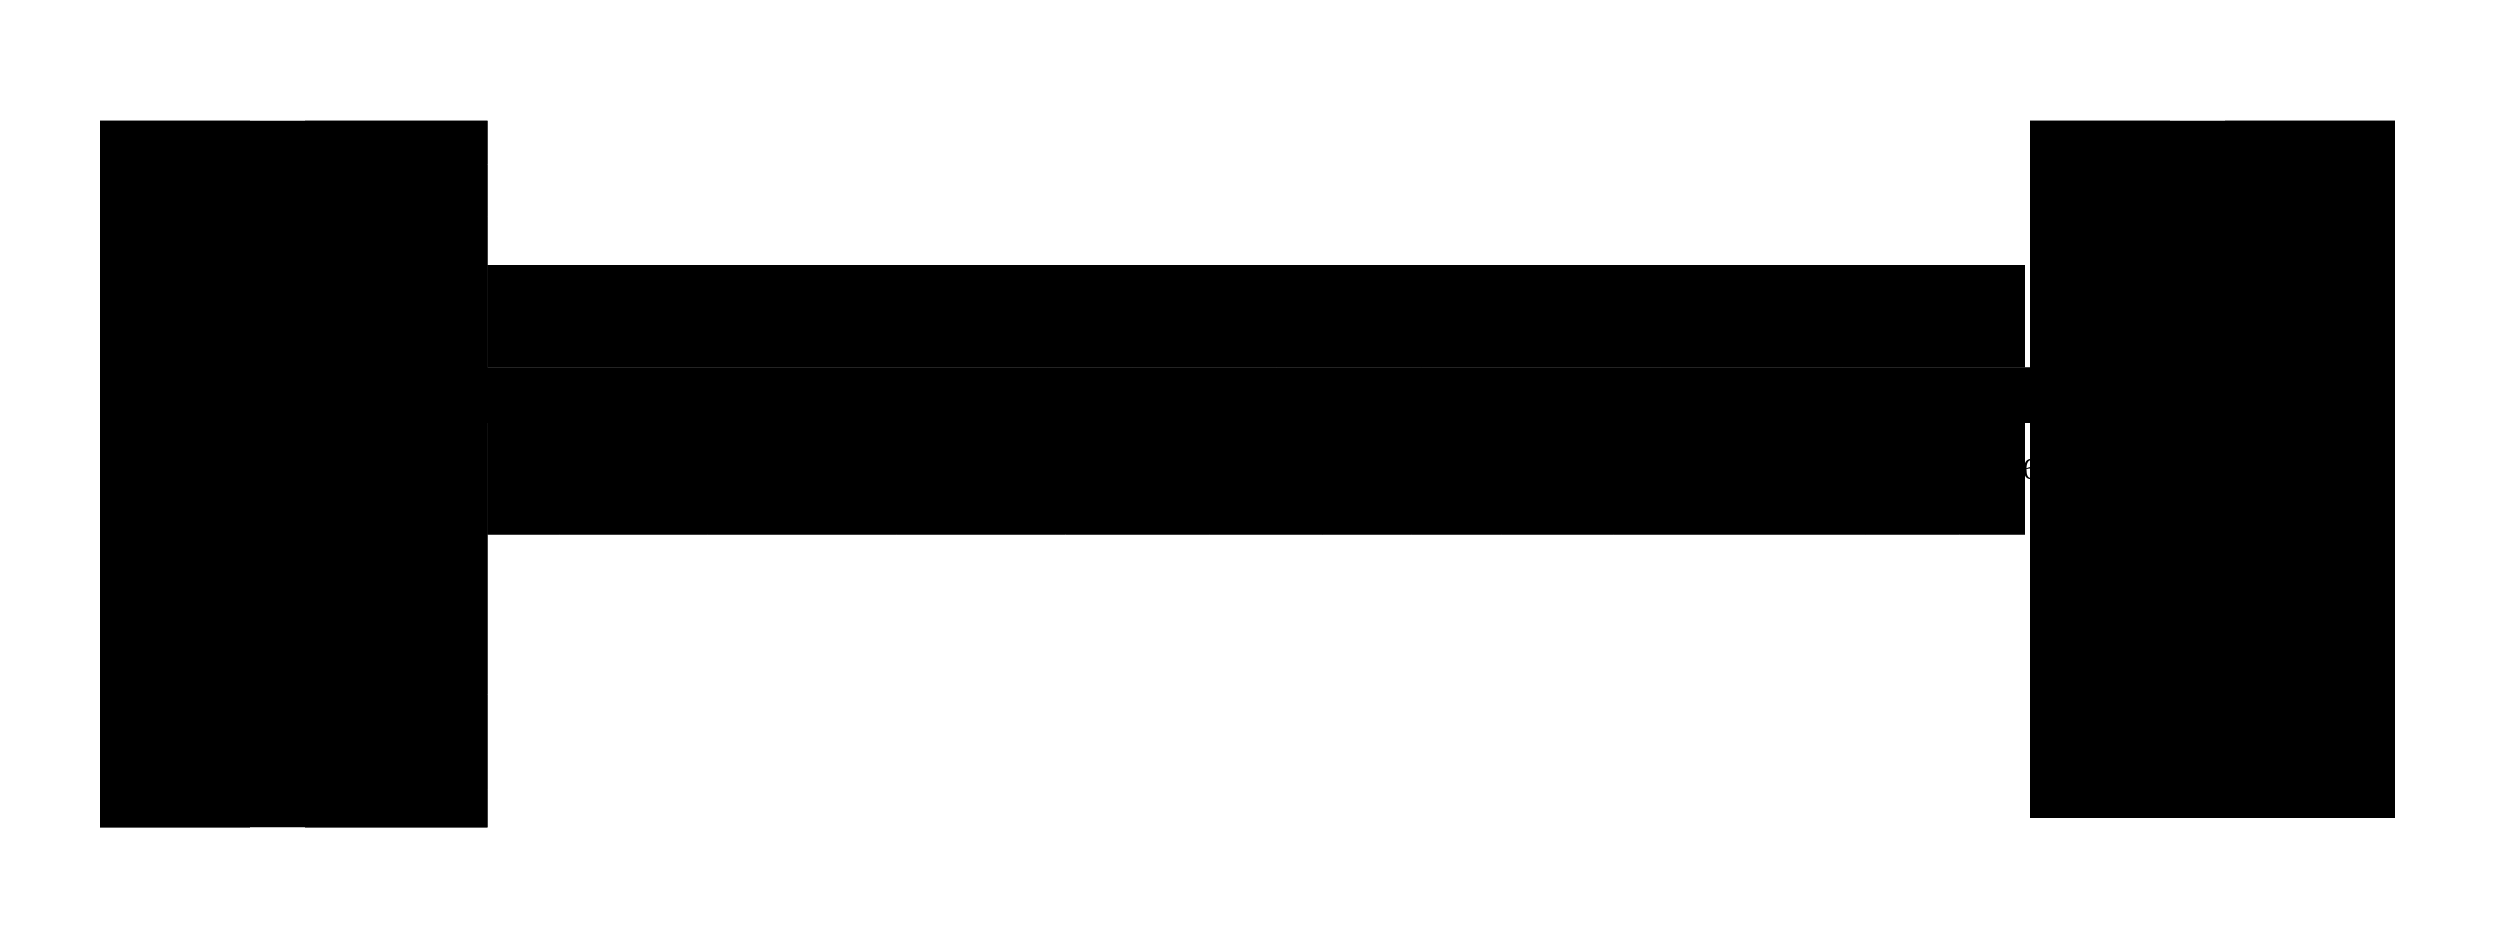
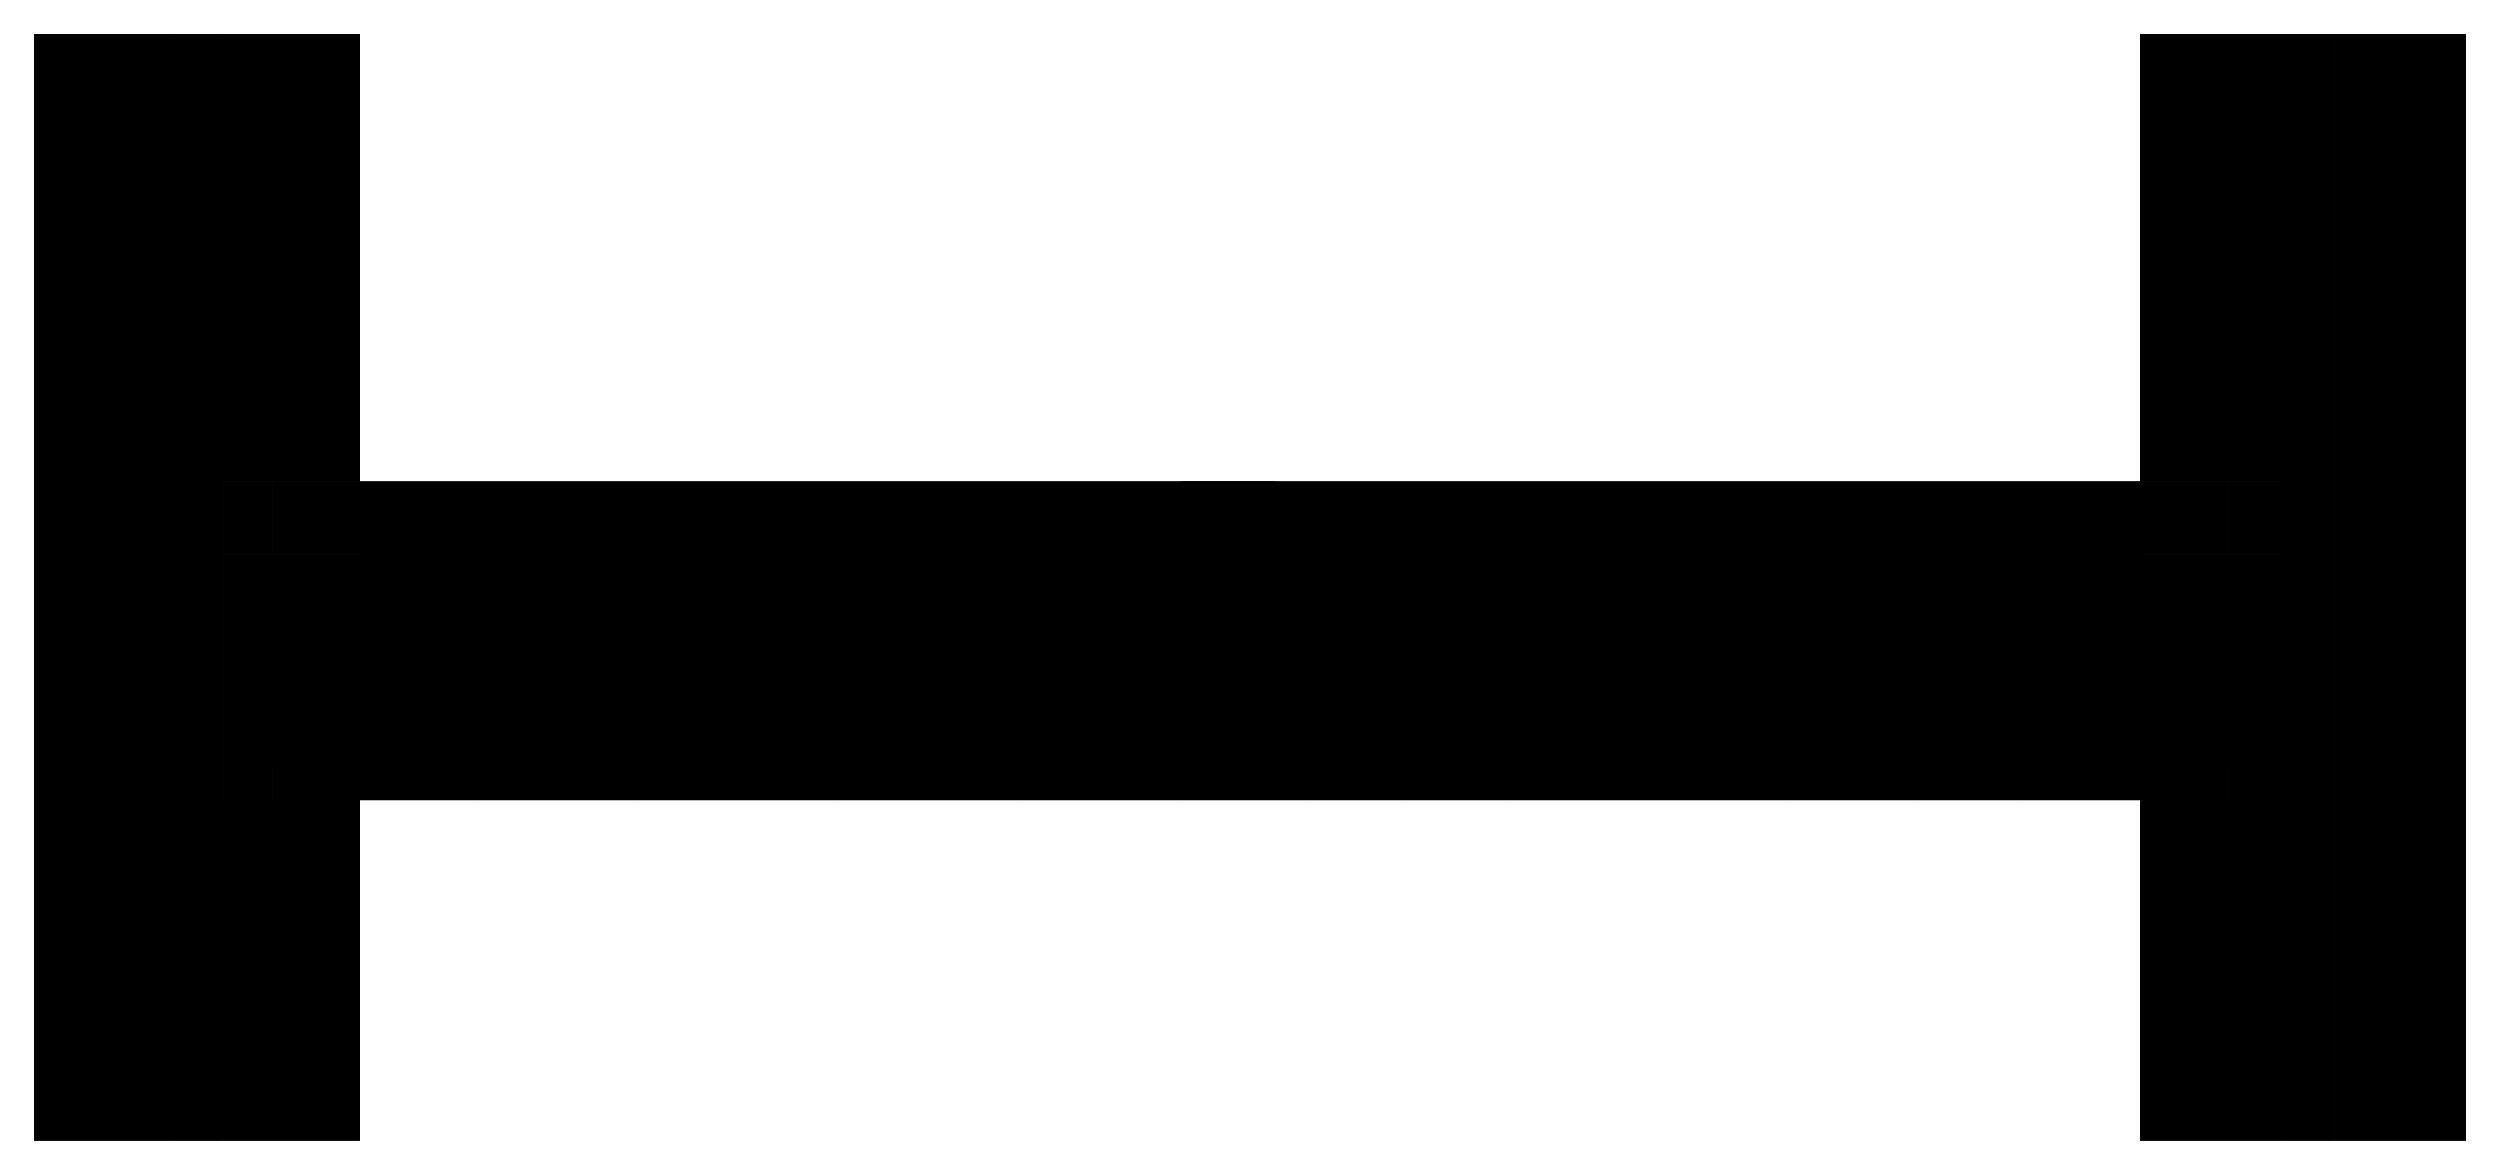
- <svg xmlns="http://www.w3.org/2000/svg" viewBox="0 0 1000 371.9" class="floor-svg">
-   <defs />
-   <g class="g-blocks" />
-   <g class="g-zones">
-     <rect class="zone" x="40.0" y="48.3" width="60.0" height="282.6" />
-     <rect class="zone" x="122.0" y="48.3" width="73.0" height="282.6" />
-     <rect class="zone" x="195.0" y="106.0" width="615.0" height="40.9" />
-     <rect class="zone" x="195.0" y="169.2" width="615.0" height="44.6" />
-     <rect class="zone" x="812.0" y="48.3" width="56.0" height="278.9" />
-     <rect class="zone" x="890.0" y="48.3" width="68.0" height="278.9" />
+ <svg xmlns="http://www.w3.org/2000/svg" viewBox="-14 -14 1028 483" class="floor-svg">
+   <g class="g-wall">
+     <rect class="wall" x="134" y="184" width="732" height="54" />
+     <rect class="wall" x="134" y="262" width="732" height="53" />
+     <rect class="wall" x="0" y="0" width="56" height="232" />
+     <rect class="wall" x="0" y="276" width="56" height="179" />
+     <rect class="wall" x="78" y="0" width="56" height="184" />
+     <rect class="wall" x="78" y="315" width="56" height="140" />
+     <rect class="wall" x="866" y="0" width="58" height="184" />
+     <rect class="wall" x="866" y="315" width="58" height="140" />
+     <rect class="wall" x="946" y="0" width="54" height="232" />
+     <rect class="wall" x="946" y="276" width="54" height="179" />
+     <rect class="wall" x="134" y="238" width="732" height="24" />
+     <rect class="wall" x="56" y="0" width="22" height="455" />
+     <rect class="wall" x="924" y="0" width="22" height="455" />
+     <rect class="wall" x="78" y="214" width="56" height="86" />
+     <rect class="wall" x="866" y="214" width="58" height="86" />
+     <rect class="wall" x="78" y="184" width="20" height="30" />
+     <rect class="wall" x="78" y="300" width="20" height="15" />
+     <rect class="wall" x="902" y="184" width="22" height="30" />
+     <rect class="wall" x="902" y="300" width="22" height="15" />
+     <rect class="wall" x="0" y="232" width="56" height="44" />
+     <rect class="wall" x="472" y="184" width="38" height="54" />
+     <rect class="wall" x="946" y="232" width="54" height="44" />
+     <rect class="wall" x="98" y="184" width="36" height="30" />
+     <rect class="wall" x="98" y="300" width="36" height="15" />
+     <rect class="wall" x="866" y="184" width="36" height="30" />
+     <rect class="wall" x="866" y="300" width="36" height="15" />
  </g>
-   <g class="g-rooms">
-     <rect class="room" x="40.0" y="48.3" width="60.0" height="24.9" data-room="829" />
-     <rect class="room" x="40.0" y="73.2" width="60.0" height="41.4" data-room="830" />
-     <rect class="room" x="40.0" y="114.6" width="60.0" height="58.6" data-room="831" />
-     <rect class="room" x="40.0" y="173.2" width="60.0" height="56.2" data-room="832" />
-     <rect class="room" x="40.0" y="229.4" width="60.0" height="101.6" data-room="833" />
-     <rect class="room" x="122.0" y="48.3" width="73.0" height="17.4" data-room="827" />
-     <rect class="room" x="122.0" y="65.8" width="73.0" height="20.9" data-room="826" />
-     <rect class="room" x="122.0" y="86.7" width="73.0" height="83.5" data-room="825" />
-     <rect class="room" x="122.0" y="170.1" width="73.0" height="107.8" data-room="836" />
-     <rect class="room" x="122.0" y="278.0" width="73.0" height="37.9" data-room="834А" />
-     <rect class="room" x="122.0" y="315.9" width="73.0" height="15.1" data-room="835" />
-     <rect class="room" x="195.0" y="106.0" width="82.6" height="40.9" data-room="824" />
-     <rect class="room" x="277.6" y="106.0" width="78.8" height="40.9" data-room="823" />
-     <rect class="room" x="356.4" y="106.0" width="58.8" height="40.9" data-room="822" />
-     <rect class="room" x="415.1" y="106.0" width="37.8" height="40.9" data-room="821" />
-     <rect class="room" x="452.9" y="106.0" width="57.8" height="40.9" data-room="821А" />
-     <rect class="room" x="510.8" y="106.0" width="57.7" height="40.9" data-room="820" />
-     <rect class="room" x="568.4" y="106.0" width="36.7" height="40.9" data-room="819" />
-     <rect class="room" x="605.1" y="106.0" width="59.0" height="40.9" data-room="818" />
-     <rect class="room" x="664.1" y="106.0" width="72.9" height="40.9" data-room="817" />
-     <rect class="room" x="737.0" y="106.0" width="73.0" height="40.9" data-room="816" />
-     <rect class="room" x="195.0" y="169.2" width="28.7" height="44.6" data-room="837А" />
-     <rect class="room" x="223.7" y="169.2" width="59.4" height="44.6" data-room="837" />
-     <rect class="room" x="283.1" y="169.2" width="75.4" height="44.6" data-room="838" />
-     <rect class="room" x="358.5" y="169.2" width="67.5" height="44.6" data-room="839" />
-     <rect class="room" x="426.1" y="169.2" width="57.8" height="44.6" data-room="840" />
-     <rect class="room" x="483.9" y="169.2" width="45.0" height="44.6" data-room="841" />
-     <rect class="room" x="528.8" y="169.2" width="35.9" height="44.6" data-room="801" />
-     <rect class="room" x="564.7" y="169.2" width="36.0" height="44.6" data-room="802" />
-     <rect class="room" x="600.7" y="169.2" width="44.6" height="44.6" data-room="803" />
-     <rect class="room" x="645.3" y="169.2" width="55.1" height="44.6" data-room="803А" />
-     <rect class="room" x="700.4" y="169.2" width="45.9" height="44.6" data-room="804" />
-     <rect class="room" x="746.2" y="169.2" width="37.7" height="44.6" data-room="805" />
-     <rect class="room" x="784.0" y="169.2" width="26.0" height="44.6" data-room="806" />
-     <rect class="room" x="812.0" y="48.3" width="56.0" height="20.0" data-room="813" />
-     <rect class="room" x="812.0" y="68.3" width="56.0" height="18.1" data-room="814" />
-     <rect class="room" x="812.0" y="86.4" width="56.0" height="79.9" data-room="815" />
-     <rect class="room" x="812.0" y="166.3" width="56.0" height="107.7" data-room="807" />
-     <rect class="room" x="812.0" y="274.0" width="56.0" height="53.2" data-room="808" />
-     <rect class="room" x="890.0" y="48.3" width="68.0" height="45.0" data-room="812" />
-     <rect class="room" x="890.0" y="93.4" width="68.0" height="90.0" data-room="811" />
-     <rect class="room" x="890.0" y="183.4" width="68.0" height="89.1" data-room="810" />
-     <rect class="room" x="890.0" y="272.5" width="68.0" height="54.7" data-room="809" />
+   <g class="g-base">
+     <rect class="base" x="134" y="184" width="732" height="54" />
+     <rect class="base" x="134" y="262" width="732" height="53" />
+     <rect class="base" x="0" y="0" width="56" height="232" />
+     <rect class="base" x="0" y="276" width="56" height="179" />
+     <rect class="base" x="78" y="0" width="56" height="184" />
+     <rect class="base" x="78" y="315" width="56" height="140" />
+     <rect class="base" x="866" y="0" width="58" height="184" />
+     <rect class="base" x="866" y="315" width="58" height="140" />
+     <rect class="base" x="946" y="0" width="54" height="232" />
+     <rect class="base" x="946" y="276" width="54" height="179" />
+     <rect class="base" x="134" y="238" width="732" height="24" />
+     <rect class="base" x="56" y="0" width="22" height="455" />
+     <rect class="base" x="924" y="0" width="22" height="455" />
+     <rect class="base" x="78" y="214" width="56" height="86" />
+     <rect class="base" x="866" y="214" width="58" height="86" />
+     <rect class="base" x="78" y="184" width="20" height="30" />
+     <rect class="base" x="78" y="300" width="20" height="15" />
+     <rect class="base" x="902" y="184" width="22" height="30" />
+     <rect class="base" x="902" y="300" width="22" height="15" />
+     <rect class="base" x="0" y="232" width="56" height="44" />
+     <rect class="base" x="472" y="184" width="38" height="54" />
+     <rect class="base" x="946" y="232" width="54" height="44" />
+     <rect class="base" x="98" y="184" width="36" height="30" />
+     <rect class="base" x="98" y="300" width="36" height="15" />
+     <rect class="base" x="866" y="184" width="36" height="30" />
+     <rect class="base" x="866" y="300" width="36" height="15" />
  </g>
  <g class="g-halls">
-     <rect class="hall" x="100.0" y="48.3" width="22.0" height="282.6" />
-     <rect class="hall" x="122.0" y="146.9" width="746.0" height="22.3" />
-     <rect class="hall" x="868.0" y="48.3" width="22.0" height="278.9" />
+     <rect class="hall" x="134" y="238" width="732" height="24" />
+     <rect class="hall" x="56" y="0" width="22" height="455" />
+     <rect class="hall" x="924" y="0" width="22" height="455" />
+     <rect class="hall" x="78" y="214" width="56" height="86" />
+     <rect class="hall" x="866" y="214" width="58" height="86" />
+     <rect class="hall" x="78" y="184" width="20" height="30" />
+     <rect class="hall" x="78" y="300" width="20" height="15" />
+     <rect class="hall" x="902" y="184" width="22" height="30" />
+     <rect class="hall" x="902" y="300" width="22" height="15" />
+   </g>
+   <g class="g-blocks" />
+   <g class="g-rooms">
+     <rect class="room" x="134" y="184" width="111.1" height="54" data-room="824" />
+     <rect class="room" x="245.1" y="184" width="86" height="54" data-room="823" />
+     <rect class="room" x="331.2" y="184" width="64.6" height="54" data-room="822" />
+     <rect class="room" x="395.7" y="184" width="41.8" height="54" data-room="821" />
+     <rect class="room" x="437.5" y="184" width="34.5" height="54" data-room="821А" />
+     <rect class="room" x="510" y="184" width="56.1" height="54" data-room="820" />
+     <rect class="room" x="566.1" y="184" width="41.2" height="54" data-room="819" />
+     <rect class="room" x="607.3" y="184" width="66.6" height="54" data-room="818" />
+     <rect class="room" x="673.9" y="184" width="82.8" height="54" data-room="817" />
+     <rect class="room" x="756.7" y="184" width="109.3" height="54" data-room="816" />
+     <rect class="room" x="134" y="262" width="47.2" height="53" data-room="837А" />
+     <rect class="room" x="181.2" y="262" width="65.9" height="53" data-room="837" />
+     <rect class="room" x="247.1" y="262" width="84" height="53" data-room="838" />
+     <rect class="room" x="331.1" y="262" width="75.7" height="53" data-room="839" />
+     <rect class="room" x="406.8" y="262" width="65.2" height="53" data-room="840" />
+     <rect class="room" x="472.1" y="262" width="51" height="53" data-room="841" />
+     <rect class="room" x="523.1" y="262" width="40.8" height="53" data-room="801" />
+     <rect class="room" x="563.9" y="262" width="41.1" height="53" data-room="802" />
+     <rect class="room" x="605.1" y="262" width="51.2" height="53" data-room="803" />
+     <rect class="room" x="656.3" y="262" width="63.5" height="53" data-room="803А" />
+     <rect class="room" x="719.9" y="262" width="53.2" height="53" data-room="804" />
+     <rect class="room" x="773.1" y="262" width="43.9" height="53" data-room="805" />
+     <rect class="room" x="817" y="262" width="49" height="53" data-room="806" />
+     <rect class="room" x="0" y="0" width="56" height="150.1" data-room="829" />
+     <rect class="room" x="0" y="150.1" width="56" height="46" data-room="830" />
+     <rect class="room" x="0" y="196.1" width="56" height="35.9" data-room="831" />
+     <rect class="room" x="0" y="276" width="56" height="52.1" data-room="832" />
+     <rect class="room" x="0" y="328.1" width="56" height="126.9" data-room="833" />
+     <rect class="room" x="78" y="0" width="56" height="141.9" data-room="827" />
+     <rect class="room" x="78" y="141.9" width="56" height="23.1" data-room="826" />
+     <rect class="room" x="78" y="165" width="56" height="19" data-room="825" />
+     <rect class="room" x="78" y="315" width="56" height="72.2" data-room="836" />
+     <rect class="room" x="78" y="387.2" width="56" height="46.1" data-room="834А" />
+     <rect class="room" x="78" y="433.3" width="56" height="21.7" data-room="835" />
+     <rect class="room" x="866" y="0" width="58" height="145" data-room="813" />
+     <rect class="room" x="866" y="145" width="58" height="20.8" data-room="814" />
+     <rect class="room" x="866" y="165.8" width="58" height="18.2" data-room="815" />
+     <rect class="room" x="866" y="315" width="58" height="76.6" data-room="807" />
+     <rect class="room" x="866" y="391.6" width="58" height="63.4" data-room="808" />
+     <rect class="room" x="946" y="0" width="54" height="174.3" data-room="812" />
+     <rect class="room" x="946" y="174.3" width="54" height="57.7" data-room="811" />
+     <rect class="room" x="946" y="276" width="54" height="114.9" data-room="810" />
+     <rect class="room" x="946" y="390.9" width="54" height="64.1" data-room="809" />
+   </g>
+   <g class="g-stairs">
+     <rect class="stair" x="0" y="232" width="56" height="44" />
+     <path class="steps" d="M5.1 234V274M10.2 234V274M15.3 234V274M20.4 234V274M25.5 234V274M30.5 234V274M35.6 234V274M40.7 234V274M45.8 234V274M50.9 234V274" />
+     <rect class="stair" x="472" y="184" width="38" height="54" />
+     <path class="steps" d="M474 189.4H508M474 194.8H508M474 200.2H508M474 205.6H508M474 211H508M474 216.4H508M474 221.8H508M474 227.2H508M474 232.6H508" />
+     <rect class="stair" x="946" y="232" width="54" height="44" />
+     <path class="steps" d="M951.4 234V274M956.8 234V274M962.2 234V274M967.6 234V274M973 234V274M978.4 234V274M983.8 234V274M989.2 234V274M994.6 234V274" />
+     <rect class="lift" x="98" y="184" width="36" height="30" />
+     <path class="steps" d="M101 187L131 211M131 187L101 211" />
+     <rect class="lift" x="98" y="300" width="36" height="15" />
+     <path class="steps" d="M101 303L131 312M131 303L101 312" />
+     <rect class="lift" x="866" y="184" width="36" height="30" />
+     <path class="steps" d="M869 187L899 211M899 187L869 211" />
+     <rect class="lift" x="866" y="300" width="36" height="15" />
+     <path class="steps" d="M869 303L899 312M899 303L869 312" />
  </g>
  <g class="g-nums">
-     <text class="num" data-room="829" x="70.0" y="60.8">829</text>
-     <text class="num" data-room="830" x="70.0" y="93.9">830</text>
-     <text class="num" data-room="831" x="70.0" y="143.9">831</text>
-     <text class="num" data-room="832" x="70.0" y="201.3">832</text>
-     <text class="num" data-room="833" x="70.0" y="280.2">833</text>
-     <text class="num" data-room="827" x="158.5" y="57.1">827</text>
-     <text class="num" data-room="826" x="158.5" y="76.2">826</text>
-     <text class="num" data-room="825" x="158.5" y="128.4">825</text>
-     <text class="num" data-room="836" x="158.5" y="224.0">836</text>
-     <text class="num" data-room="834А" x="158.5" y="296.9">834А</text>
-     <text class="num" data-room="835" x="158.5" y="323.4">835</text>
-     <text class="num" data-room="824" x="236.3" y="126.4">824</text>
-     <text class="num" data-room="823" x="317.0" y="126.4">823</text>
-     <text class="num" data-room="822" x="385.8" y="126.4">822</text>
-     <text class="num" data-room="821" x="434.0" y="126.4">821</text>
-     <text class="num" data-room="821А" x="481.9" y="126.4">821А</text>
-     <text class="num" data-room="820" x="539.6" y="126.4">820</text>
-     <text class="num" data-room="819" x="586.8" y="126.4">819</text>
-     <text class="num" data-room="818" x="634.6" y="126.4">818</text>
-     <text class="num" data-room="817" x="700.6" y="126.4">817</text>
-     <text class="num" data-room="816" x="773.5" y="126.4">816</text>
-     <text class="num" data-room="837А" x="209.3" y="191.5">837А</text>
-     <text class="num" data-room="837" x="253.4" y="191.5">837</text>
-     <text class="num" data-room="838" x="320.8" y="191.5">838</text>
-     <text class="num" data-room="839" x="392.3" y="191.5">839</text>
-     <text class="num" data-room="840" x="455.0" y="191.5">840</text>
-     <text class="num" data-room="841" x="506.3" y="191.5">841</text>
-     <text class="num" data-room="801" x="546.8" y="191.5">801</text>
-     <text class="num" data-room="802" x="582.7" y="191.5">802</text>
-     <text class="num" data-room="803" x="623.0" y="191.5">803</text>
-     <text class="num" data-room="803А" x="672.8" y="191.5">803А</text>
-     <text class="num" data-room="804" x="723.3" y="191.5">804</text>
-     <text class="num" data-room="805" x="765.1" y="191.5">805</text>
-     <text class="num" data-room="806" x="797.0" y="191.5">806</text>
-     <text class="num" data-room="813" x="840.0" y="58.3">813</text>
-     <text class="num" data-room="814" x="840.0" y="77.4">814</text>
-     <text class="num" data-room="815" x="840.0" y="126.4">815</text>
-     <text class="num" data-room="807" x="840.0" y="220.2">807</text>
-     <text class="num" data-room="808" x="840.0" y="300.6">808</text>
-     <text class="num" data-room="812" x="924.0" y="70.9">812</text>
-     <text class="num" data-room="811" x="924.0" y="138.4">811</text>
-     <text class="num" data-room="810" x="924.0" y="228.0">810</text>
-     <text class="num" data-room="809" x="924.0" y="299.9">809</text>
+     <text class="num" data-room="824" x="189.6" y="211" font-size="9">824</text>
+     <text class="num" data-room="823" x="288.2" y="211" font-size="9">823</text>
+     <text class="num" data-room="822" x="363.5" y="211" font-size="9">822</text>
+     <text class="num" data-room="821" x="416.6" y="211" font-size="9">821</text>
+     <text class="num" data-room="821А" x="454.8" y="211" font-size="9">821А</text>
+     <text class="num" data-room="820" x="538.1" y="211" font-size="9">820</text>
+     <text class="num" data-room="819" x="586.7" y="211" font-size="9">819</text>
+     <text class="num" data-room="818" x="640.6" y="211" font-size="9">818</text>
+     <text class="num" data-room="817" x="715.3" y="211" font-size="9">817</text>
+     <text class="num" data-room="816" x="811.4" y="211" font-size="9">816</text>
+     <text class="num" data-room="837А" x="157.6" y="288.5" font-size="9">837А</text>
+     <text class="num" data-room="837" x="214.1" y="288.5" font-size="9">837</text>
+     <text class="num" data-room="838" x="289.1" y="288.5" font-size="9">838</text>
+     <text class="num" data-room="839" x="369" y="288.5" font-size="9">839</text>
+     <text class="num" data-room="840" x="439.4" y="288.5" font-size="9">840</text>
+     <text class="num" data-room="841" x="497.6" y="288.5" font-size="9">841</text>
+     <text class="num" data-room="801" x="543.5" y="288.5" font-size="9">801</text>
+     <text class="num" data-room="802" x="584.5" y="288.5" font-size="9">802</text>
+     <text class="num" data-room="803" x="630.7" y="288.5" font-size="9">803</text>
+     <text class="num" data-room="803А" x="688.1" y="288.5" font-size="9">803А</text>
+     <text class="num" data-room="804" x="746.5" y="288.5" font-size="9">804</text>
+     <text class="num" data-room="805" x="795.1" y="288.5" font-size="9">805</text>
+     <text class="num" data-room="806" x="841.5" y="288.5" font-size="9">806</text>
+     <text class="num" data-room="829" x="28" y="75" font-size="9">829</text>
+     <text class="num" data-room="830" x="28" y="173.1" font-size="9">830</text>
+     <text class="num" data-room="831" x="28" y="214" font-size="9">831</text>
+     <text class="num" data-room="832" x="28" y="302.1" font-size="9">832</text>
+     <text class="num" data-room="833" x="28" y="391.6" font-size="9">833</text>
+     <text class="num" data-room="827" x="106" y="70.9" font-size="9">827</text>
+     <text class="num" data-room="826" x="106" y="153.4" font-size="9">826</text>
+     <text class="num" data-room="825" x="106" y="174.5" font-size="9">825</text>
+     <text class="num" data-room="836" x="106" y="351.1" font-size="9">836</text>
+     <text class="num" data-room="834А" x="106" y="410.2" font-size="9">834А</text>
+     <text class="num" data-room="835" x="106" y="444.1" font-size="9">835</text>
+     <text class="num" data-room="813" x="895" y="72.5" font-size="9">813</text>
+     <text class="num" data-room="814" x="895" y="155.4" font-size="9">814</text>
+     <text class="num" data-room="815" x="895" y="174.9" font-size="9">815</text>
+     <text class="num" data-room="807" x="895" y="353.3" font-size="9">807</text>
+     <text class="num" data-room="808" x="895" y="423.3" font-size="9">808</text>
+     <text class="num" data-room="812" x="973" y="87.2" font-size="9">812</text>
+     <text class="num" data-room="811" x="973" y="203.2" font-size="9">811</text>
+     <text class="num" data-room="810" x="973" y="333.4" font-size="9">810</text>
+     <text class="num" data-room="809" x="973" y="422.9" font-size="9">809</text>
  </g>
</svg>
